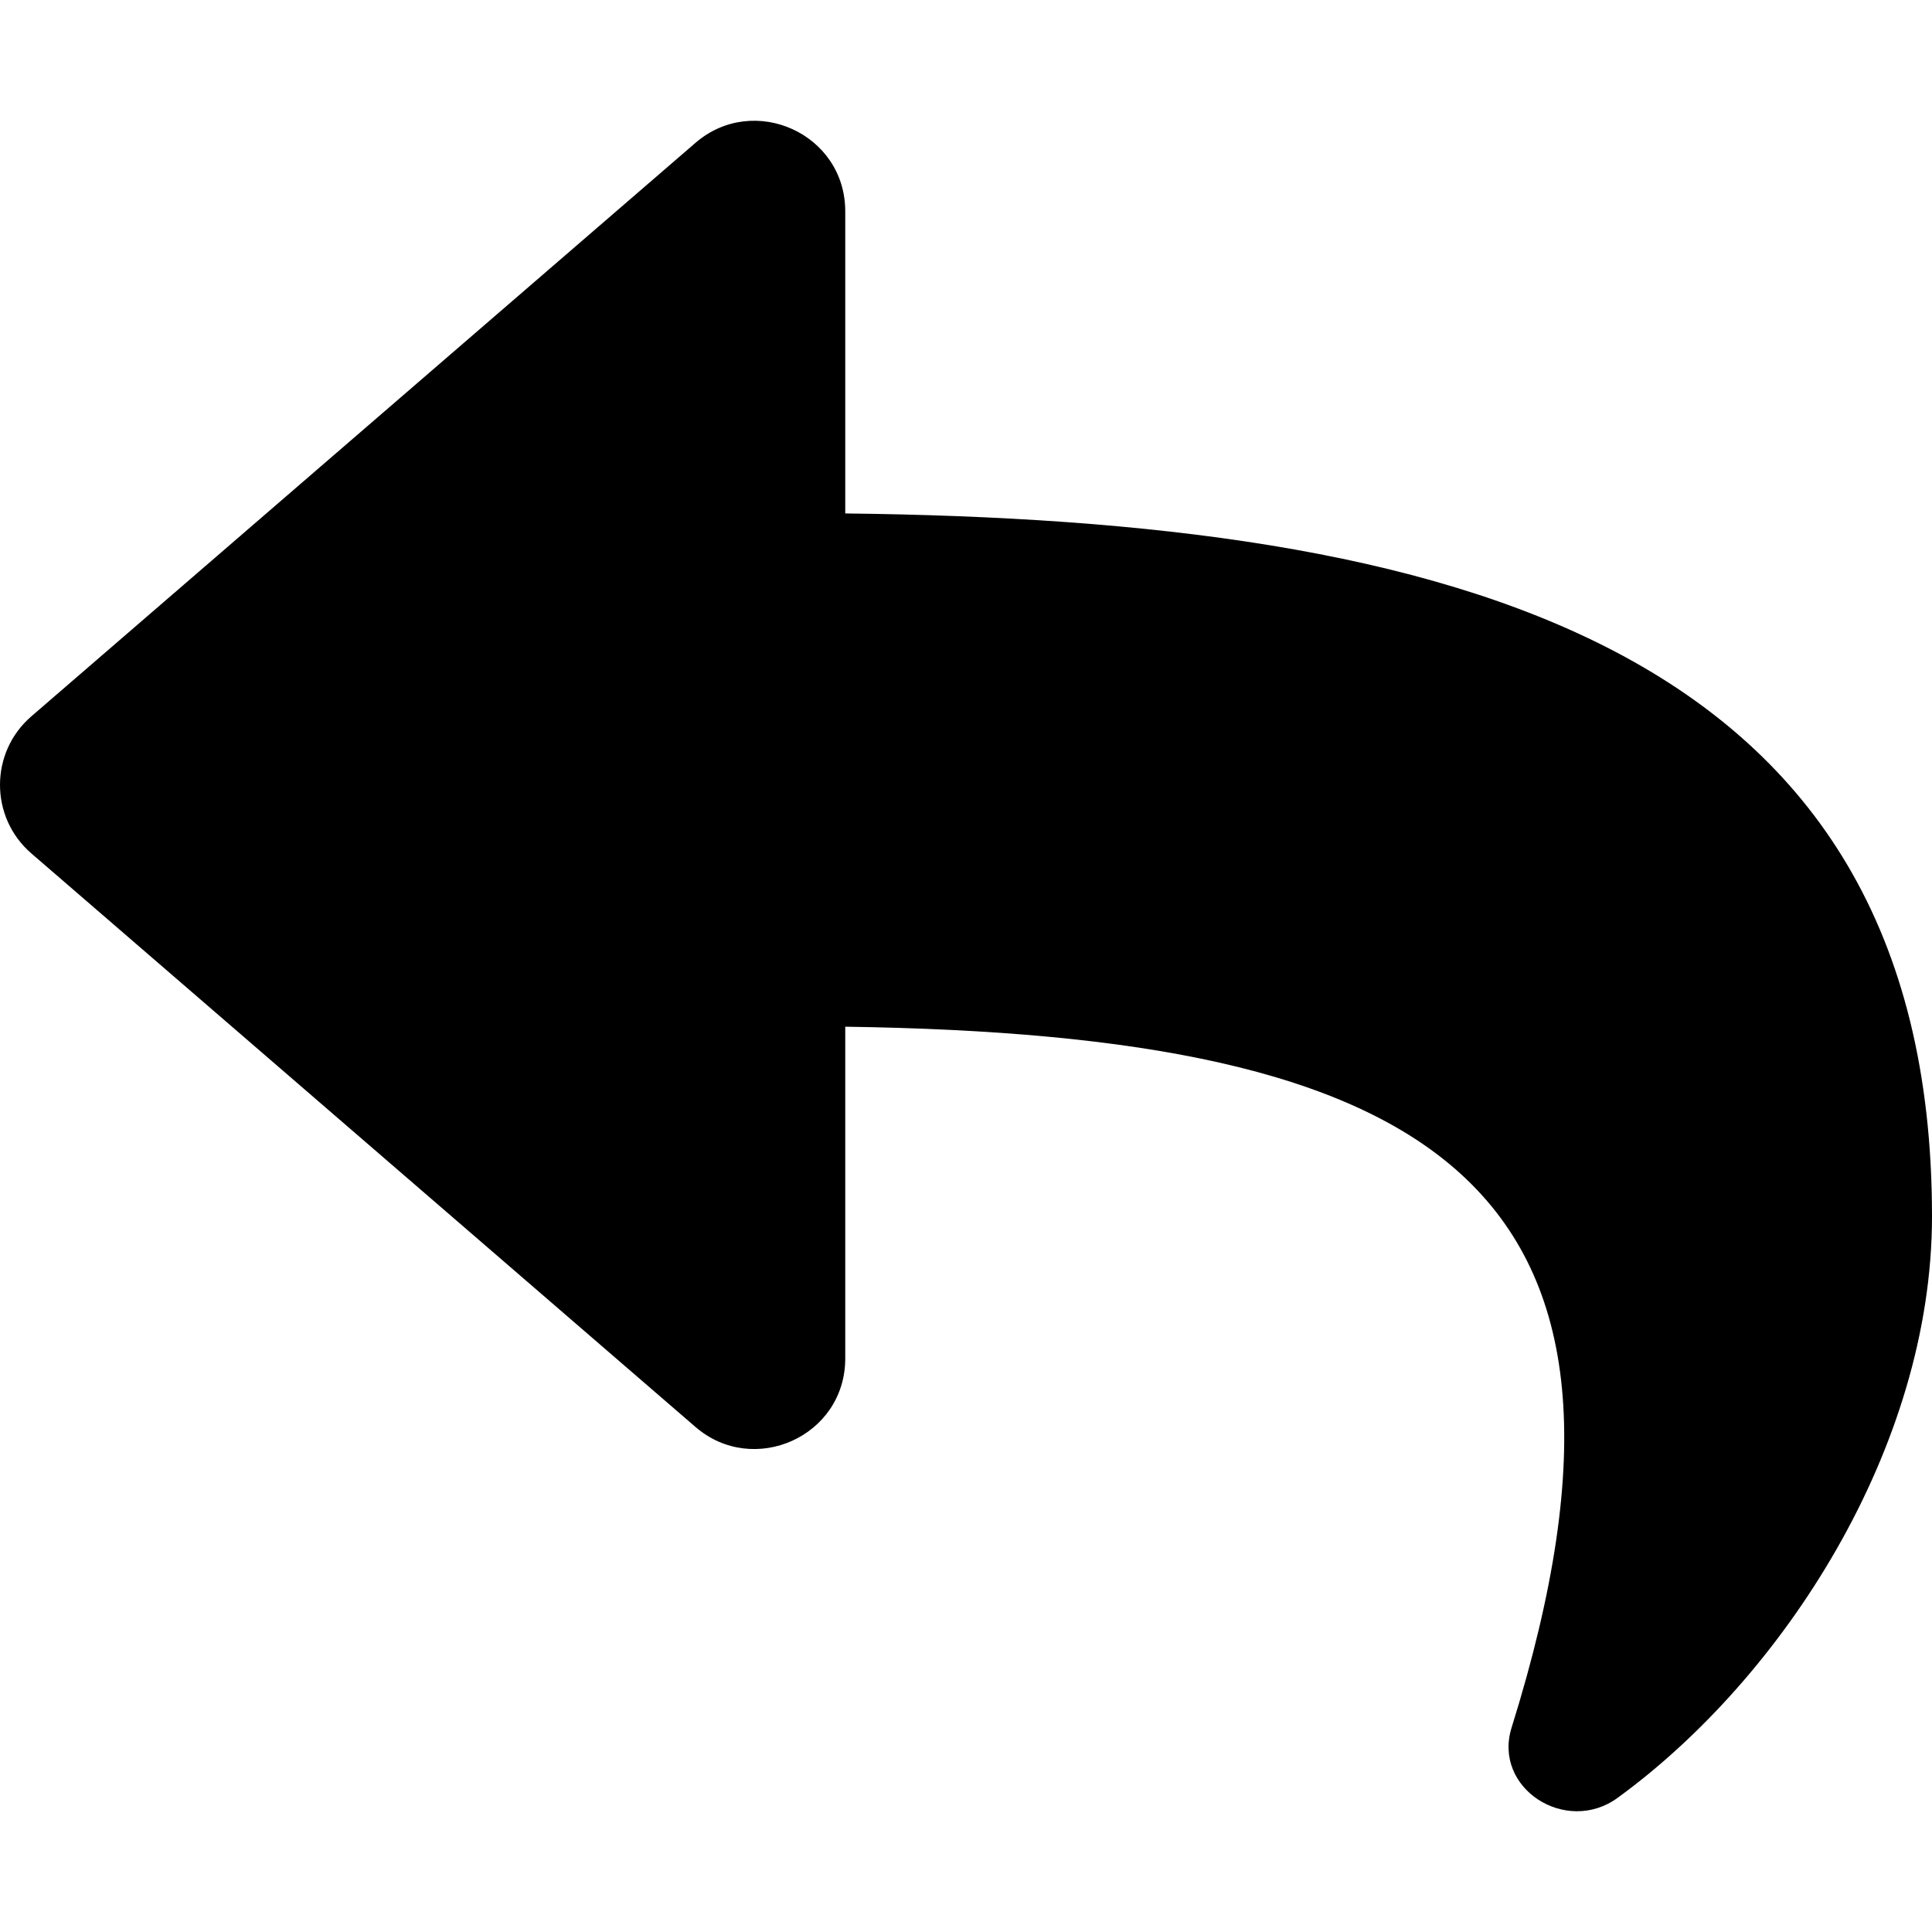
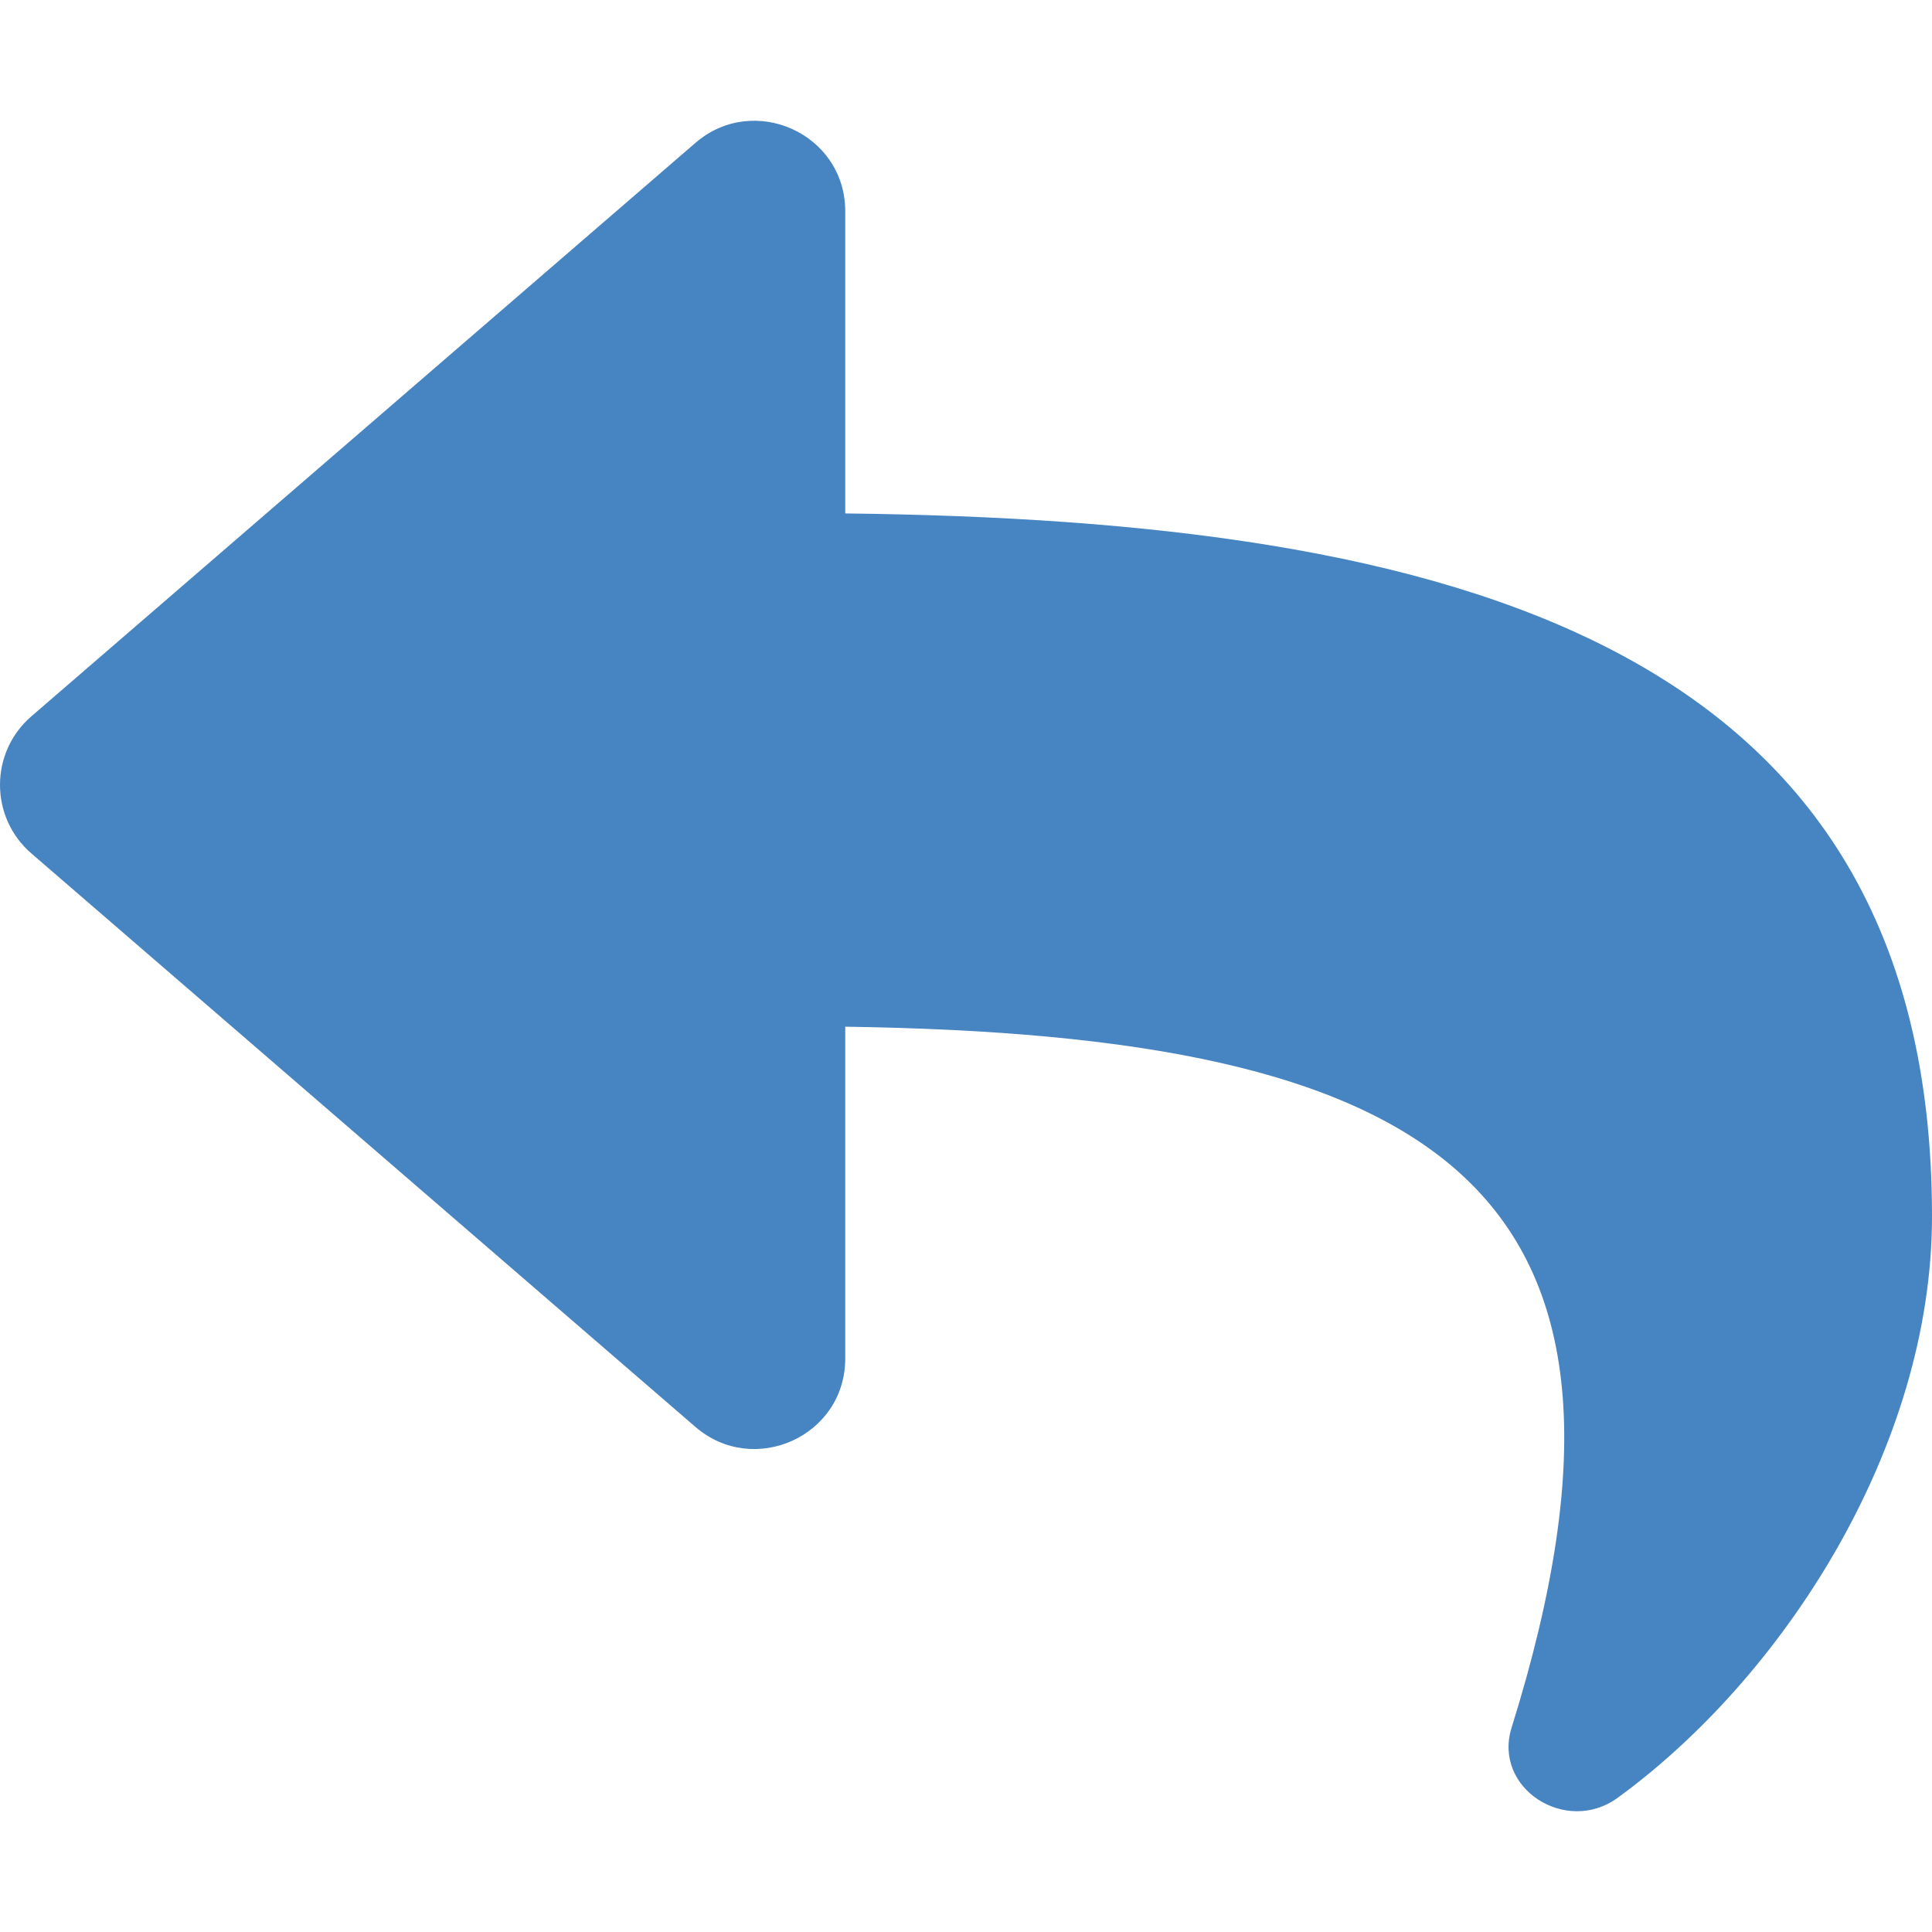
<svg xmlns="http://www.w3.org/2000/svg" viewBox="0 0 512 512">
-   <path d="M8.309 189.836L184.313 37.851C199.719 24.546 224 35.347 224 56.015v80.053c160.629 1.839 288 34.032 288 186.258 0 61.441-39.581 122.309-83.333 154.132-13.653 9.931-33.111-2.533-28.077-18.631 45.344-145.012-21.507-183.51-176.59-185.742V360c0 20.7-24.3 31.453-39.687 18.164l-176.004-152c-11.071-9.562-11.086-26.753 0-36.328z" />
+   <path style="fill:#4785C2" d="M8.309 189.836L184.313 37.851C199.719 24.546 224 35.347 224 56.015v80.053c160.629 1.839 288 34.032 288 186.258 0 61.441-39.581 122.309-83.333 154.132-13.653 9.931-33.111-2.533-28.077-18.631 45.344-145.012-21.507-183.51-176.59-185.742V360c0 20.7-24.3 31.453-39.687 18.164l-176.004-152c-11.071-9.562-11.086-26.753 0-36.328z" />
</svg>
